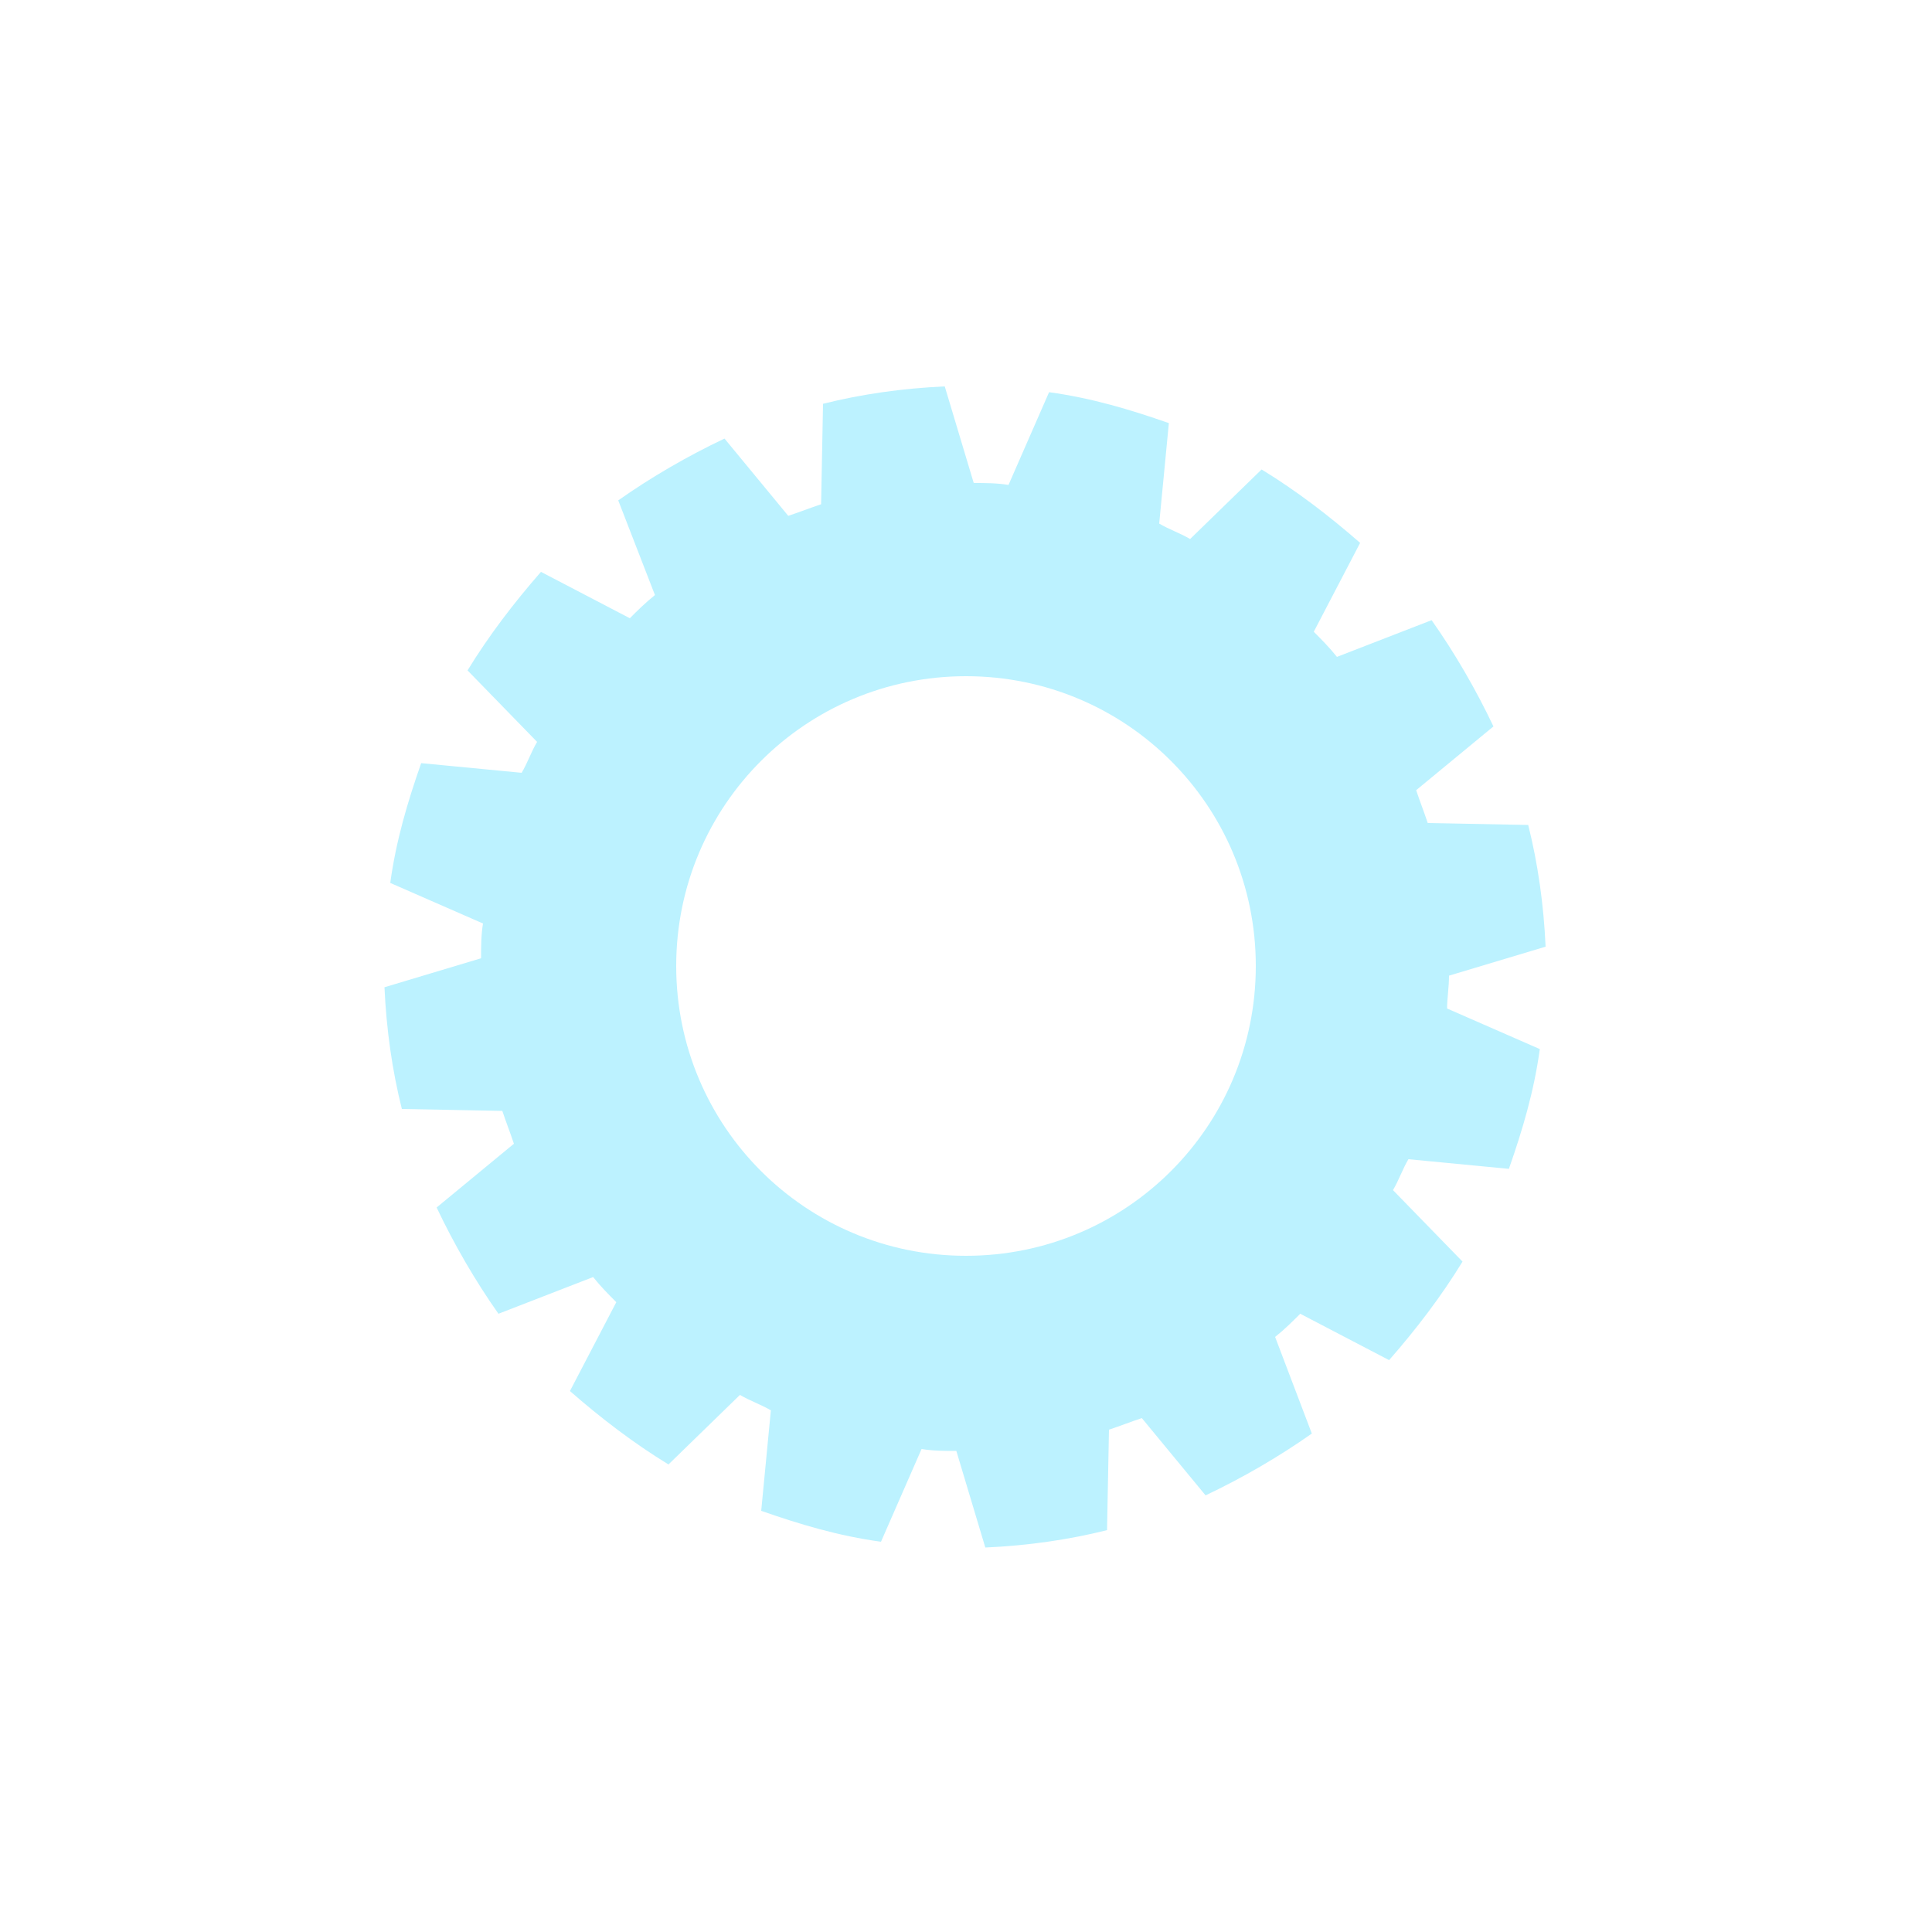
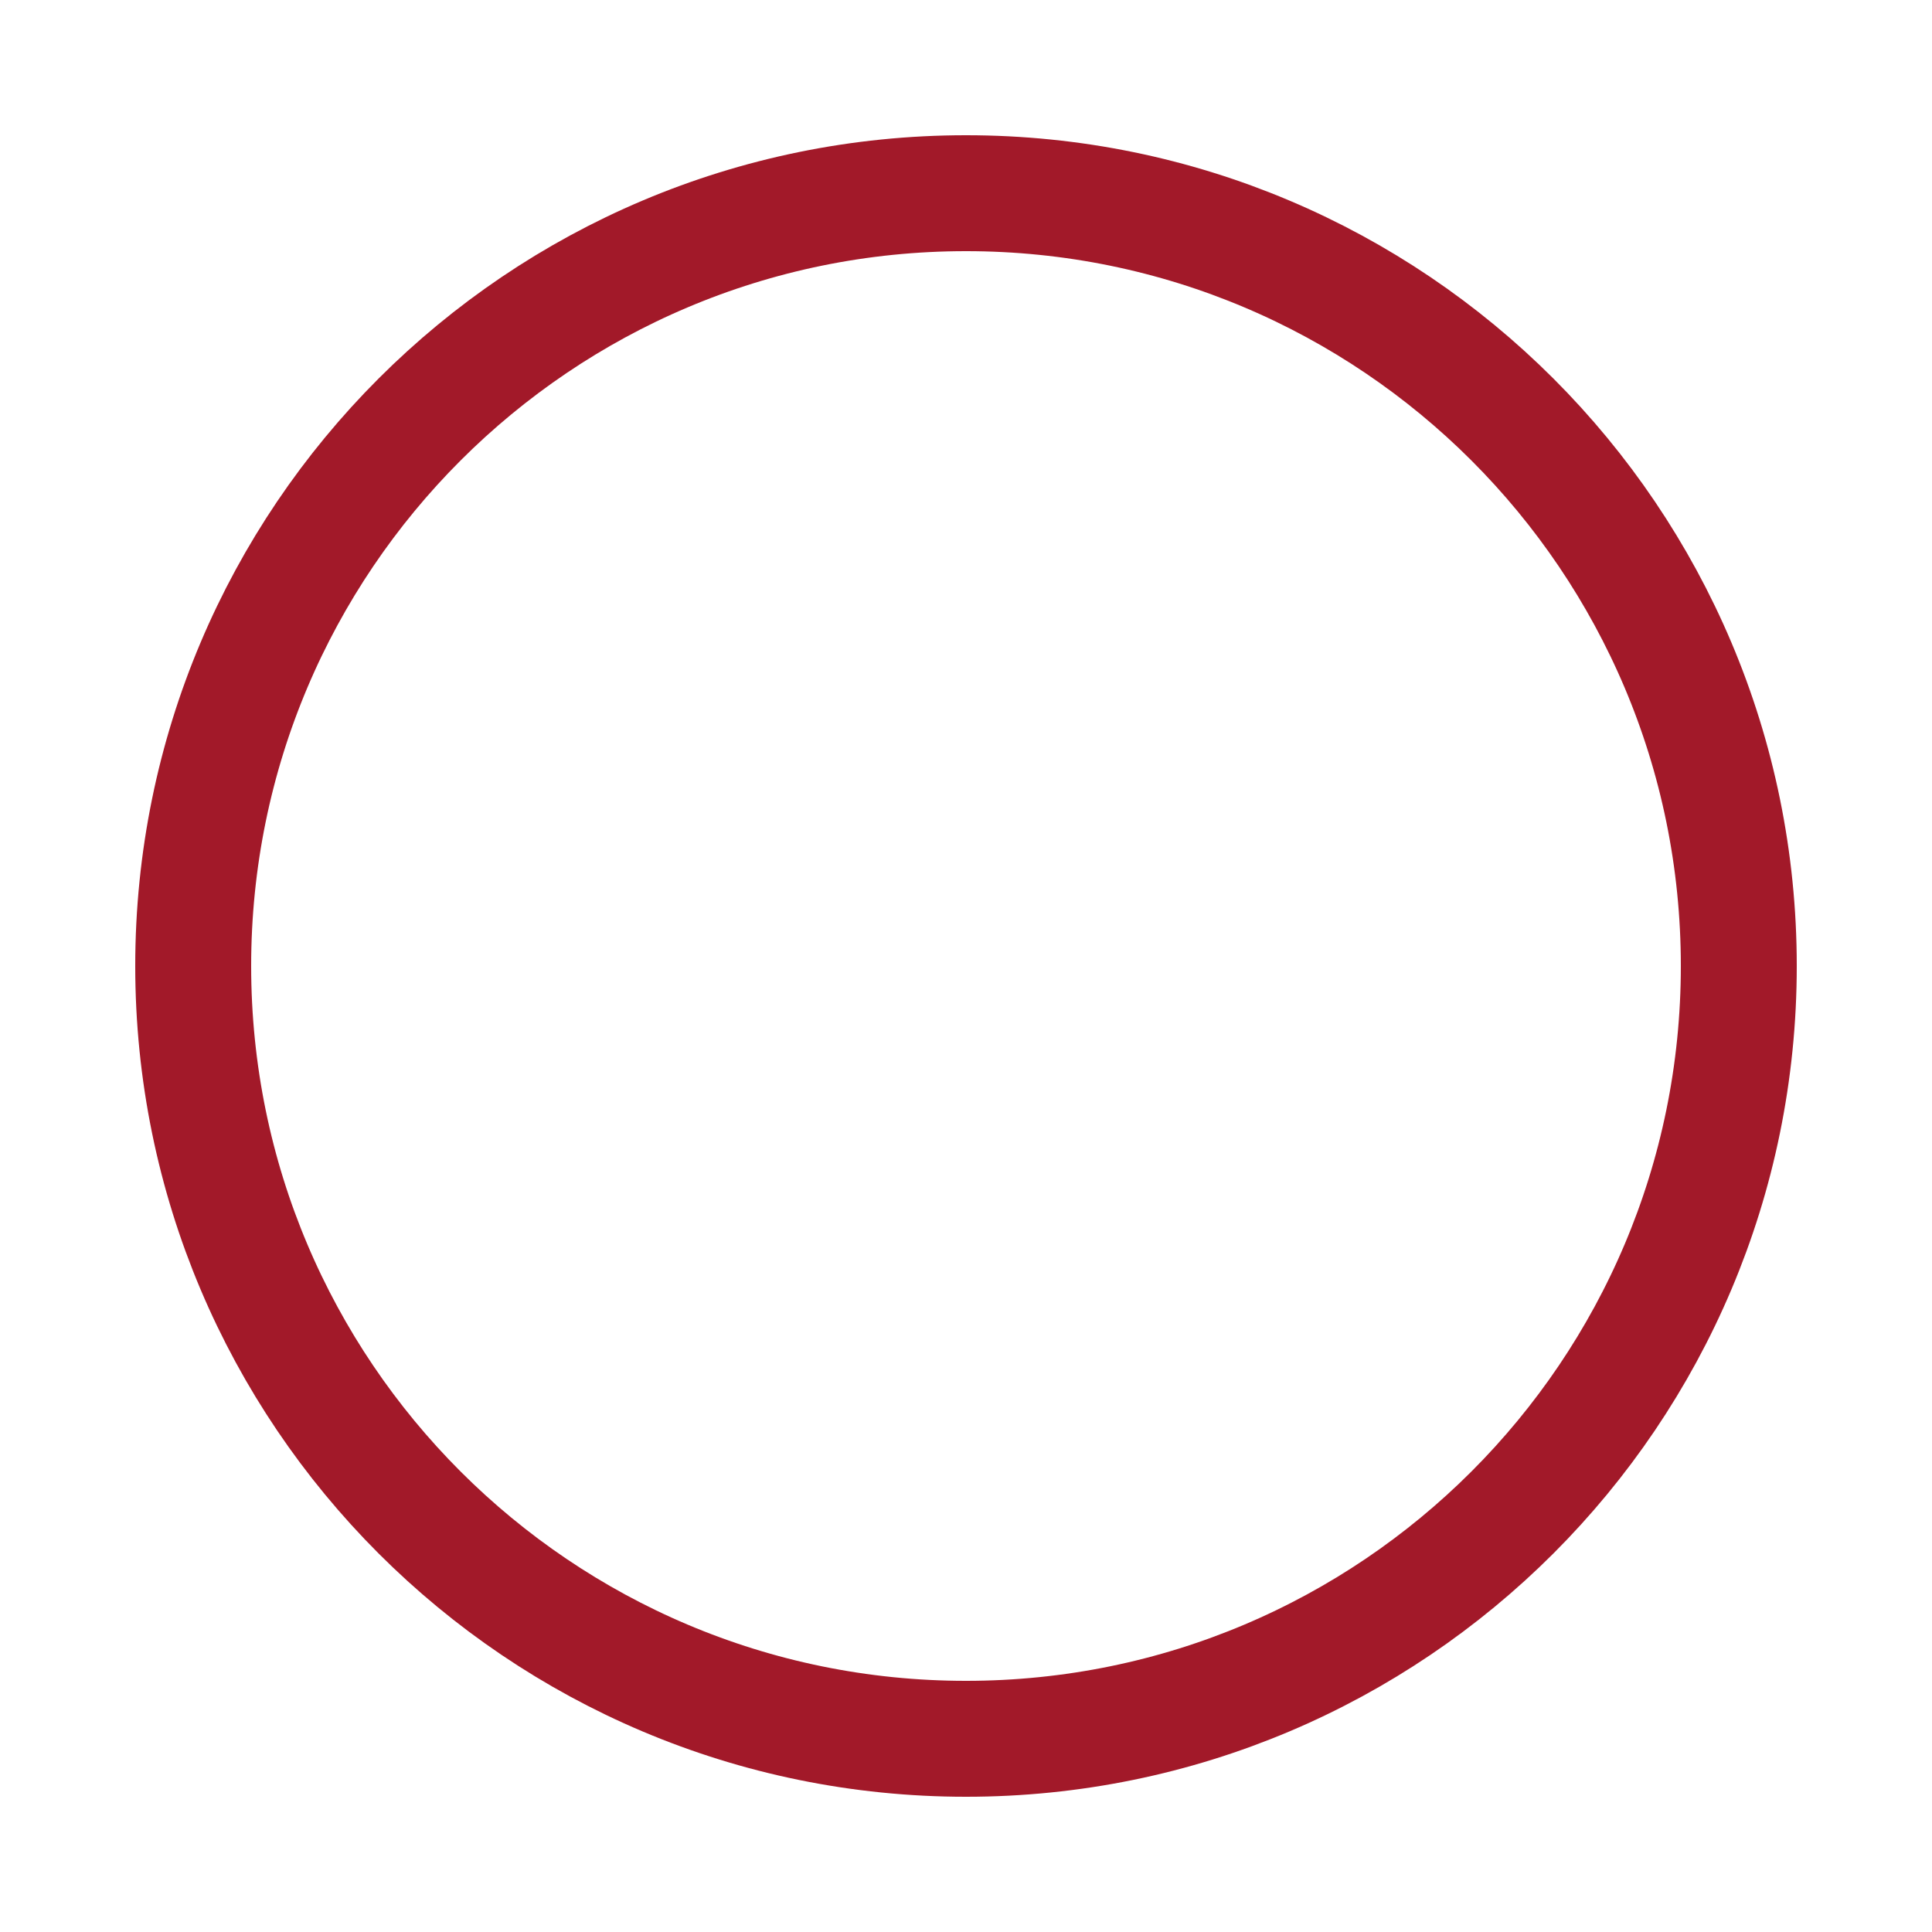
- <svg xmlns="http://www.w3.org/2000/svg" width="80px" height="80px" viewBox="0 0 100 100" preserveAspectRatio="xMidYMid" class="uil-gear">
+ <svg xmlns="http://www.w3.org/2000/svg" width="120px" height="120px" viewBox="0 0 100 100" preserveAspectRatio="xMidYMid" class="uil-ring-alt">
  <rect x="0" y="0" width="100" height="100" fill="none" class="bk" />
-   <path d="M75,50.5l5-1.5c-0.1-2.2-0.4-4.3-0.9-6.3l-5.2-0.1c-0.2-0.6-0.4-1.1-0.6-1.7l4-3.3c-0.9-1.9-2-3.8-3.2-5.5L69.2,34 c-0.4-0.5-0.8-0.9-1.2-1.3l2.4-4.6c-1.6-1.4-3.3-2.7-5.1-3.8l-3.7,3.6c-0.5-0.3-1.1-0.5-1.6-0.8l0.5-5.2c-2-0.7-4-1.3-6.2-1.6 l-2.1,4.8c-0.6-0.1-1.2-0.1-1.8-0.1l-1.5-5c-2.2,0.1-4.3,0.4-6.3,0.9l-0.1,5.2c-0.6,0.2-1.1,0.4-1.7,0.6l-3.3-4 c-1.9,0.9-3.8,2-5.5,3.2l1.9,4.9c-0.5,0.4-0.9,0.8-1.3,1.2l-4.6-2.4c-1.4,1.6-2.7,3.3-3.8,5.1l3.6,3.7c-0.3,0.5-0.5,1.1-0.8,1.6 l-5.2-0.5c-0.7,2-1.3,4-1.6,6.2l4.8,2.1c-0.1,0.6-0.1,1.2-0.1,1.8l-5,1.5c0.1,2.2,0.4,4.3,0.9,6.3l5.2,0.1c0.2,0.6,0.4,1.1,0.6,1.7 l-4,3.3c0.9,1.9,2,3.8,3.2,5.5l4.9-1.9c0.4,0.5,0.8,0.9,1.2,1.3l-2.4,4.6c1.6,1.4,3.3,2.7,5.1,3.8l3.7-3.6c0.5,0.3,1.1,0.5,1.6,0.8 l-0.5,5.2c2,0.7,4,1.3,6.2,1.6l2.1-4.8c0.6,0.1,1.2,0.1,1.8,0.1l1.5,5c2.2-0.1,4.3-0.4,6.3-0.9l0.1-5.2c0.6-0.2,1.1-0.4,1.7-0.6 l3.3,4c1.9-0.9,3.8-2,5.5-3.2L66,69.2c0.5-0.4,0.9-0.8,1.3-1.2l4.6,2.4c1.4-1.6,2.7-3.3,3.8-5.1l-3.6-3.7c0.3-0.5,0.5-1.1,0.8-1.6 l5.2,0.5c0.7-2,1.3-4,1.6-6.2l-4.8-2.1C74.9,51.7,75,51.1,75,50.5z M50,65c-8.3,0-15-6.7-15-15c0-8.3,6.7-15,15-15s15,6.7,15,15 C65,58.3,58.3,65,50,65z" fill="#bcf2ff">
-     <animateTransform attributeName="transform" type="rotate" from="0 50 50" to="90 50 50" dur="2s" repeatCount="indefinite" />
-   </path>
+   <circle cx="50" cy="50" r="40" stroke="rgba(0,0,0,0)" fill="none" stroke-width="10" stroke-linecap="round" />
+   <circle cx="50" cy="50" r="40" stroke="#a21929" fill="none" stroke-width="6" stroke-linecap="round">
+     <animate attributeName="stroke-dashoffset" dur="2s" repeatCount="indefinite" from="0" to="502" />
+     <animate attributeName="stroke-dasharray" dur="2s" repeatCount="indefinite" values="150.6 100.4;1 250;150.6 100.4" />
+   </circle>
</svg>
